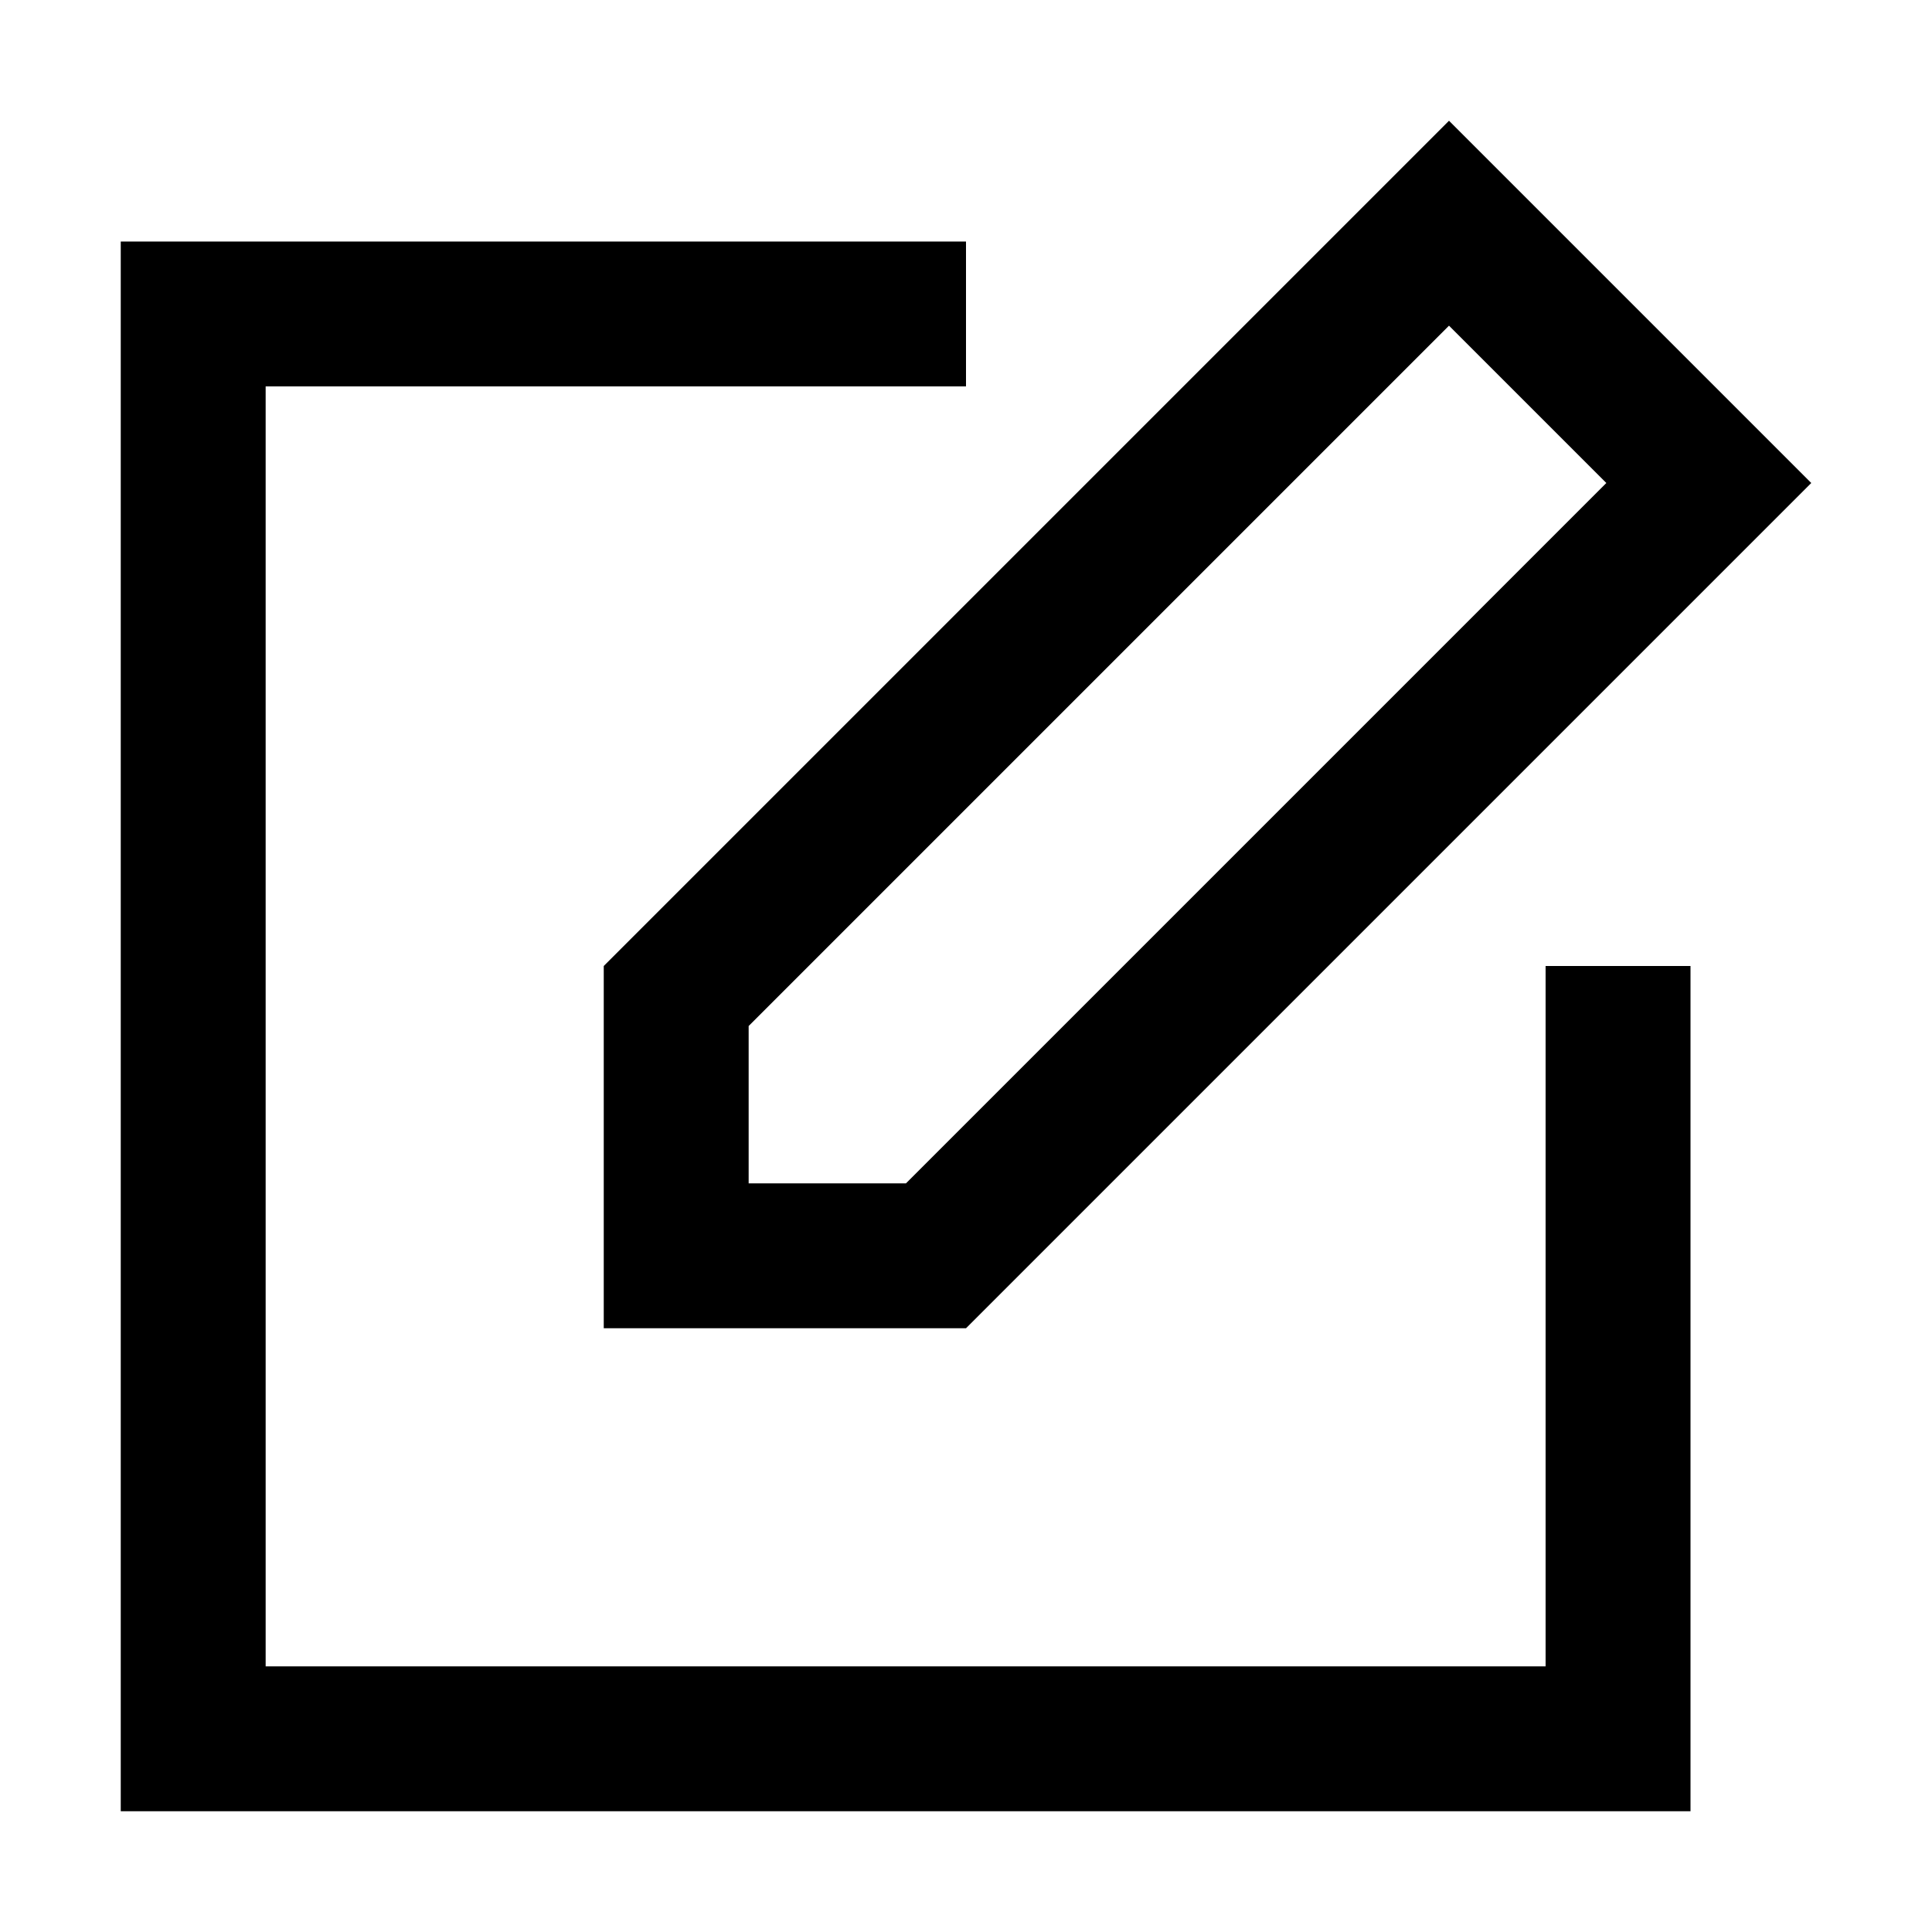
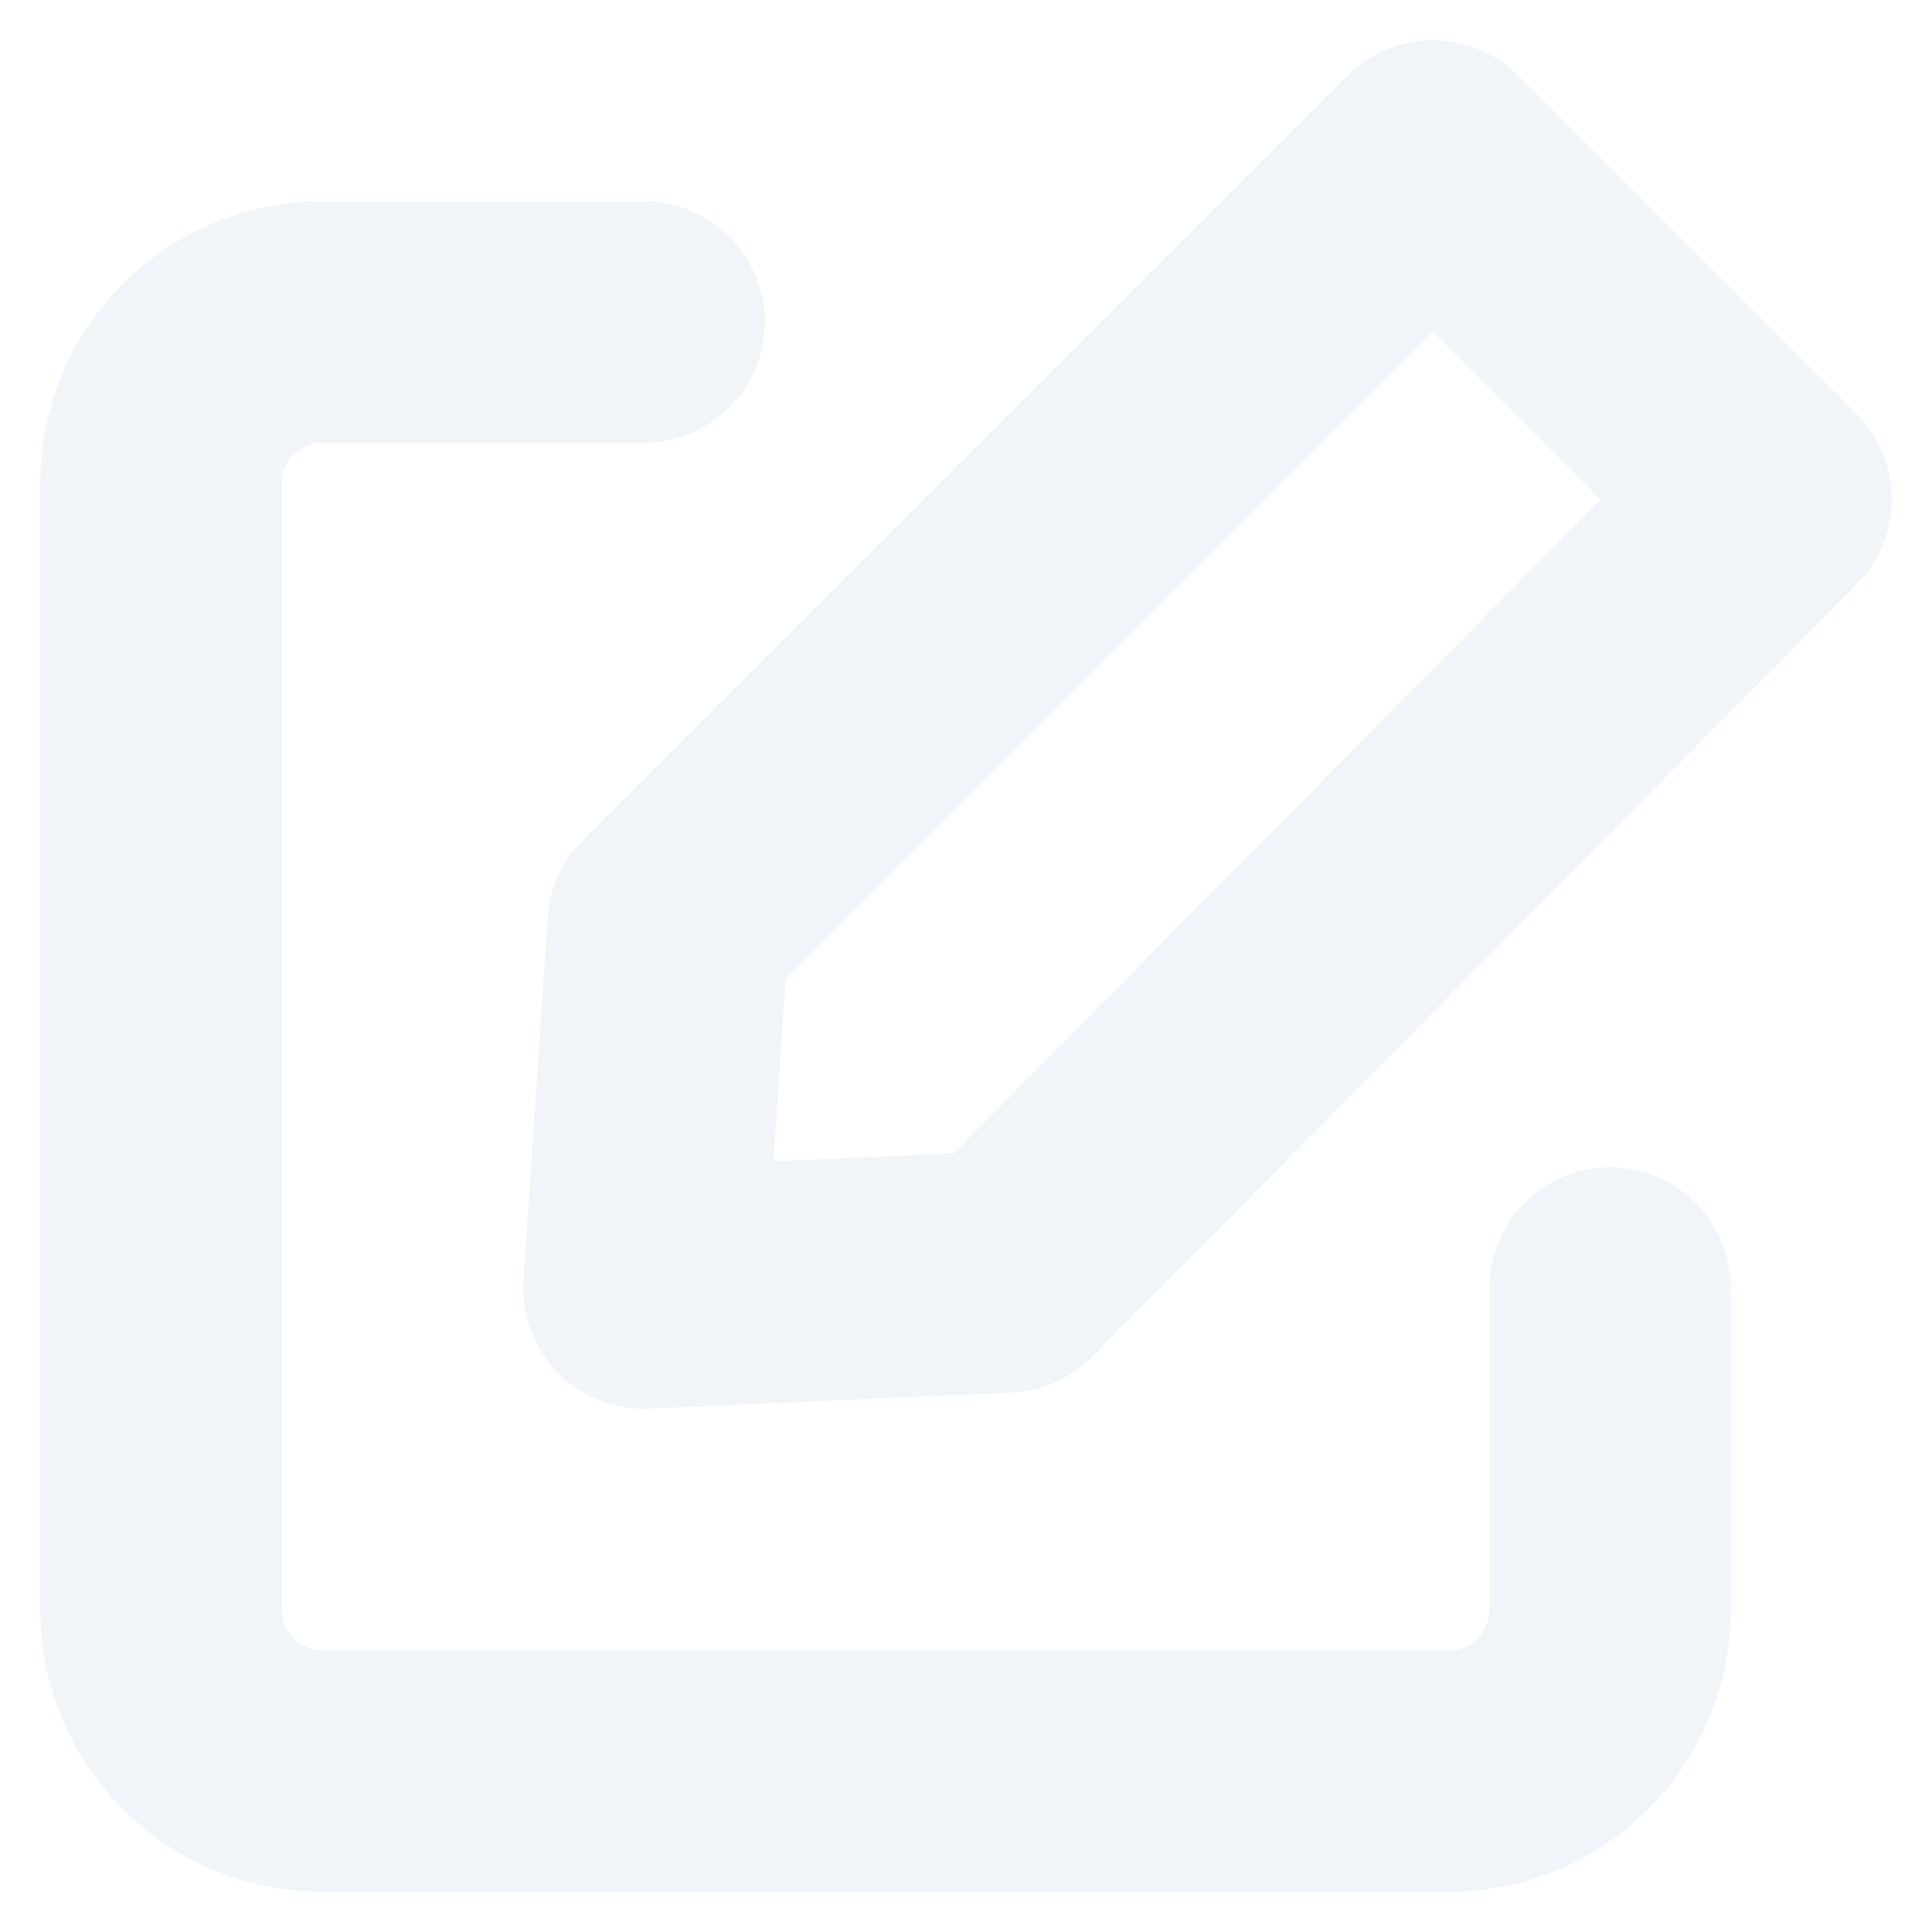
- <svg xmlns="http://www.w3.org/2000/svg" width="800px" height="800px" viewBox="0 0 1024 1024" class="icon" version="1.1">
-   <path d="M396.8 543.808V627.2h83.392l371.2-371.2L768 172.608l-371.2 371.2zM320 512l448-448 192 192-448 448H320V512z m499.2 371.2V512H896v448H64V128h448v76.8H140.8v678.4h678.4z" fill="#000000" />
+ <svg xmlns="http://www.w3.org/2000/svg" width="12" height="12" viewBox="0 0 12 12" fill="none">
+   <path d="M10 8V10C10 10.265 9.895 10.519 9.707 10.707C9.52 10.895 9.265 11 9 11H2C1.735 11 1.48 10.895 1.293 10.707C1.105 10.519 1 10.265 1 10V3C1 2.735 1.105 2.48 1.293 2.293C1.48 2.105 1.735 2 2 2H4" stroke="#F1F5F9" stroke-width="1.5" stroke-linecap="round" stroke-linejoin="round" />
+   <path d="M6.25 7.9L11 3.1L8.9 1L4.15 5.75L4 8L6.25 7.9Z" stroke="#F1F5F9" stroke-width="1.5" stroke-linecap="round" stroke-linejoin="round" />
</svg>
